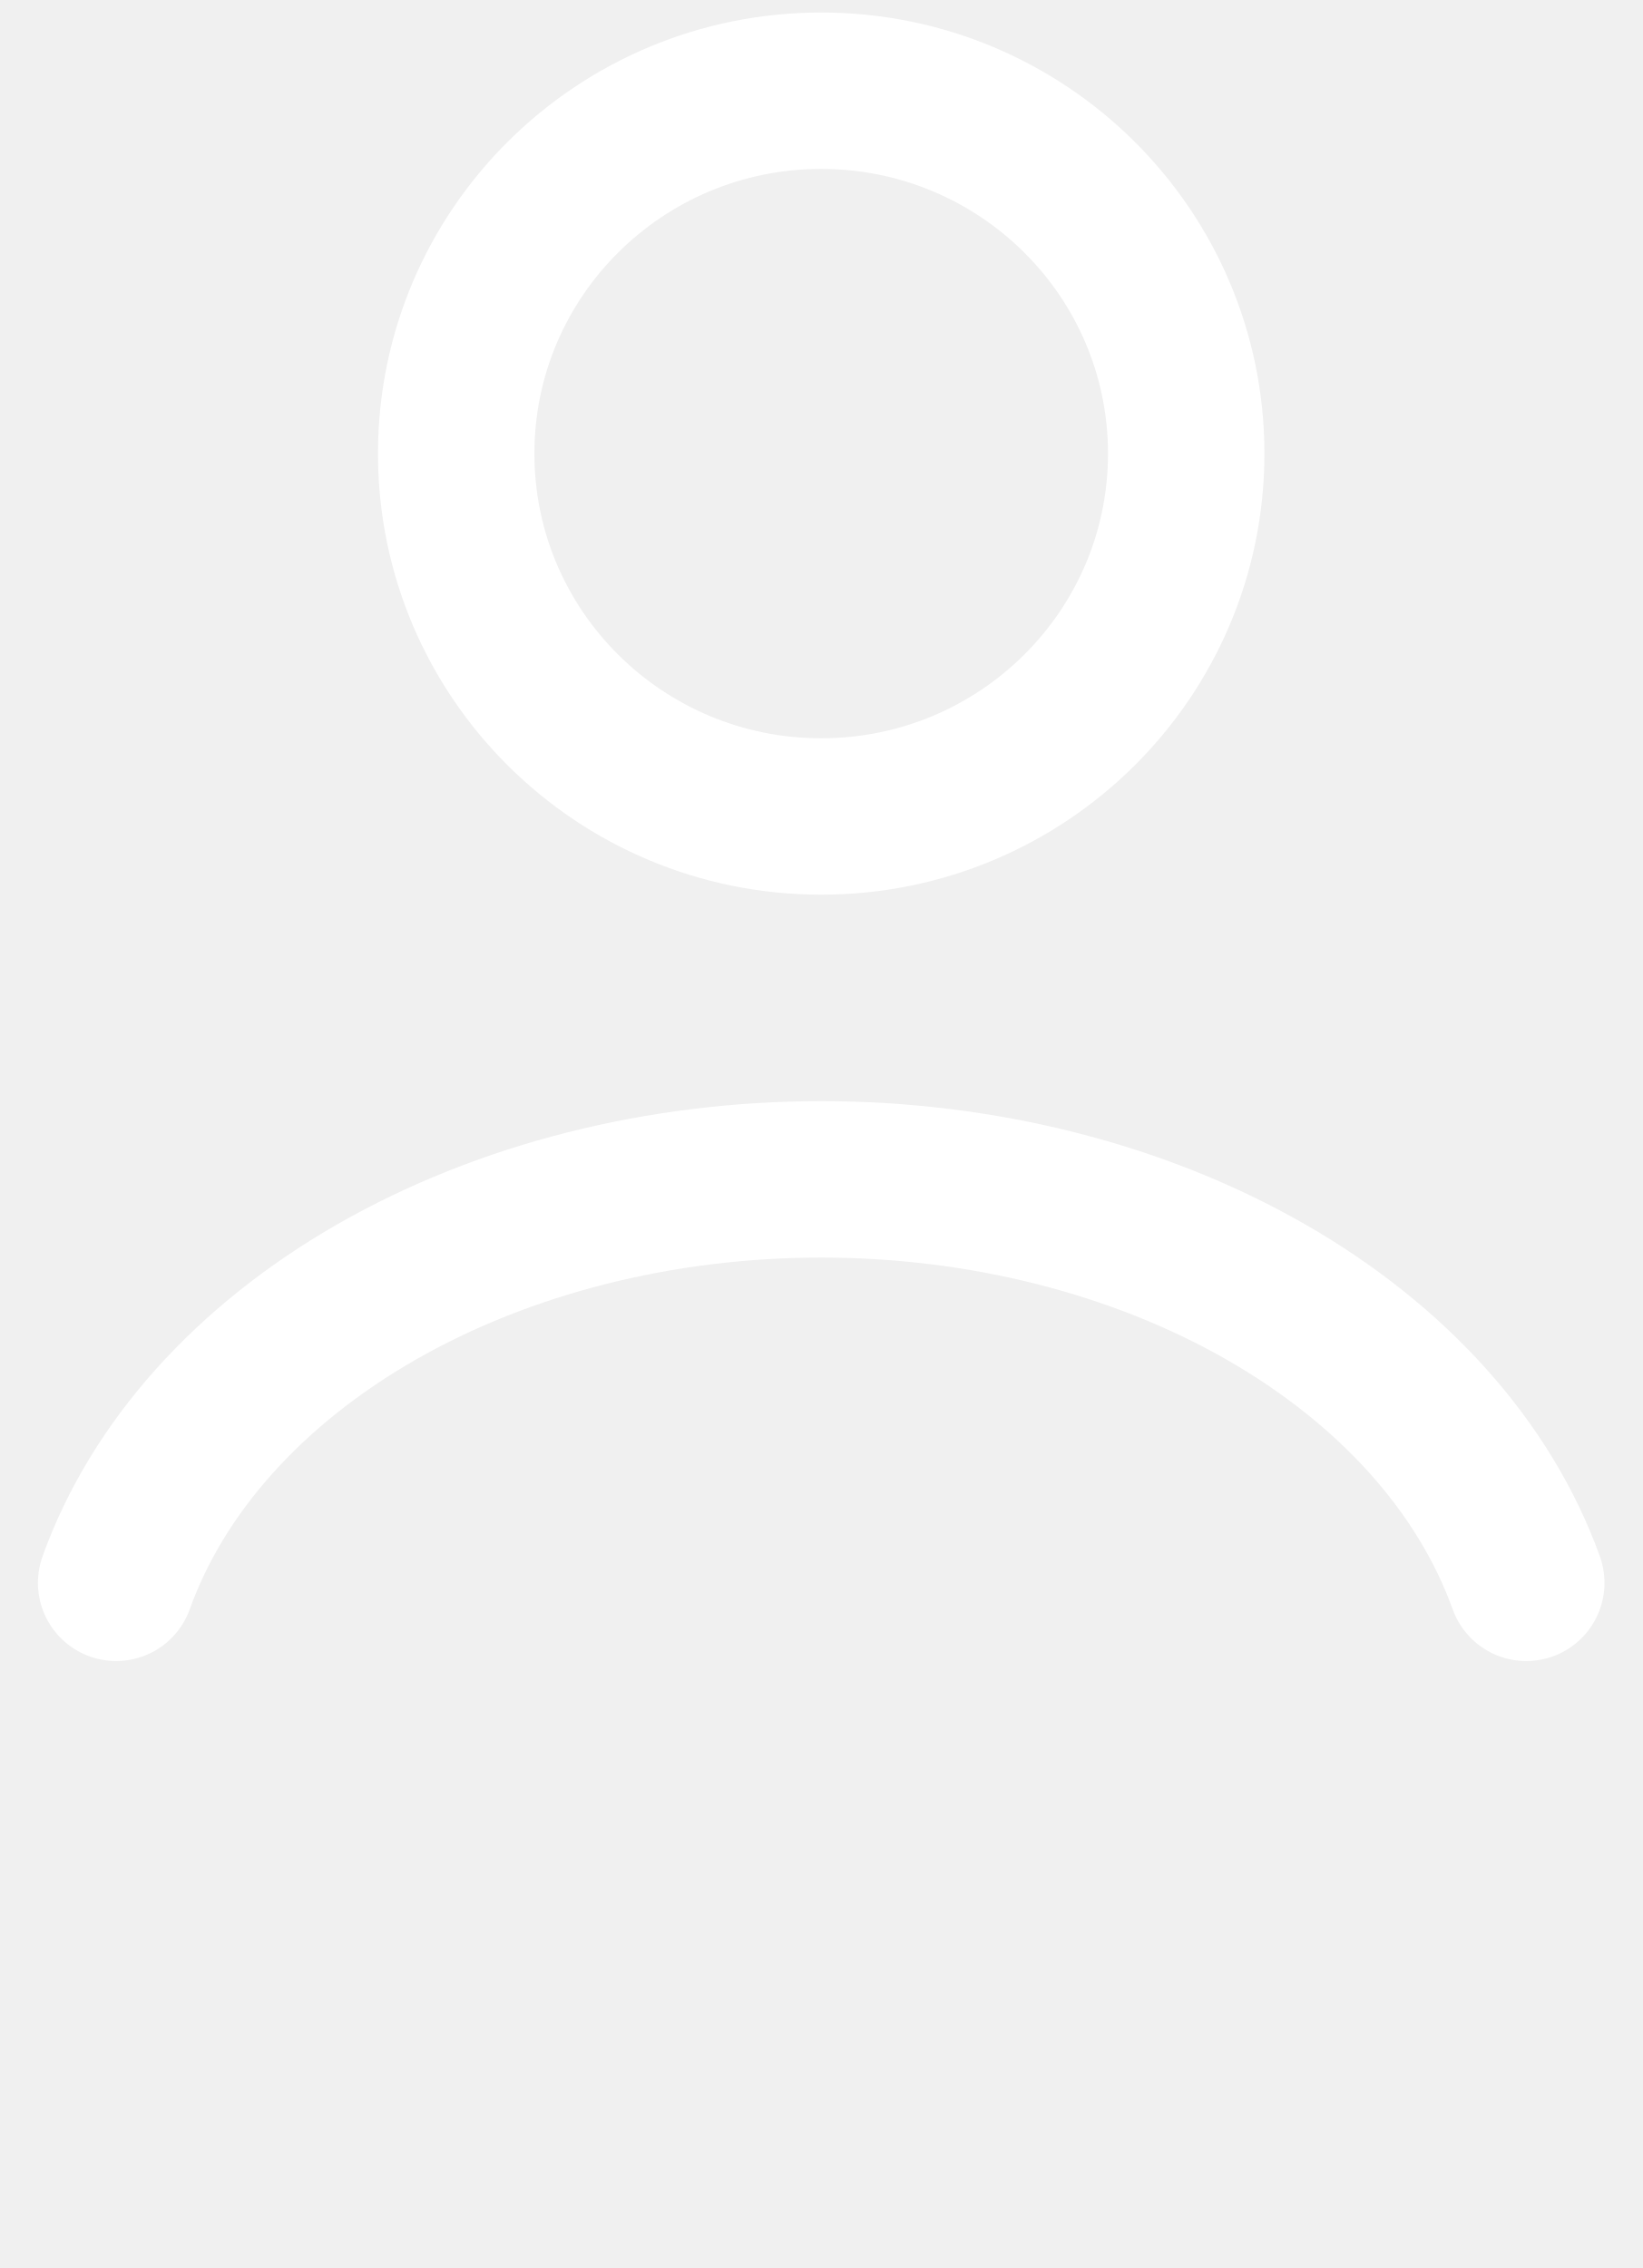
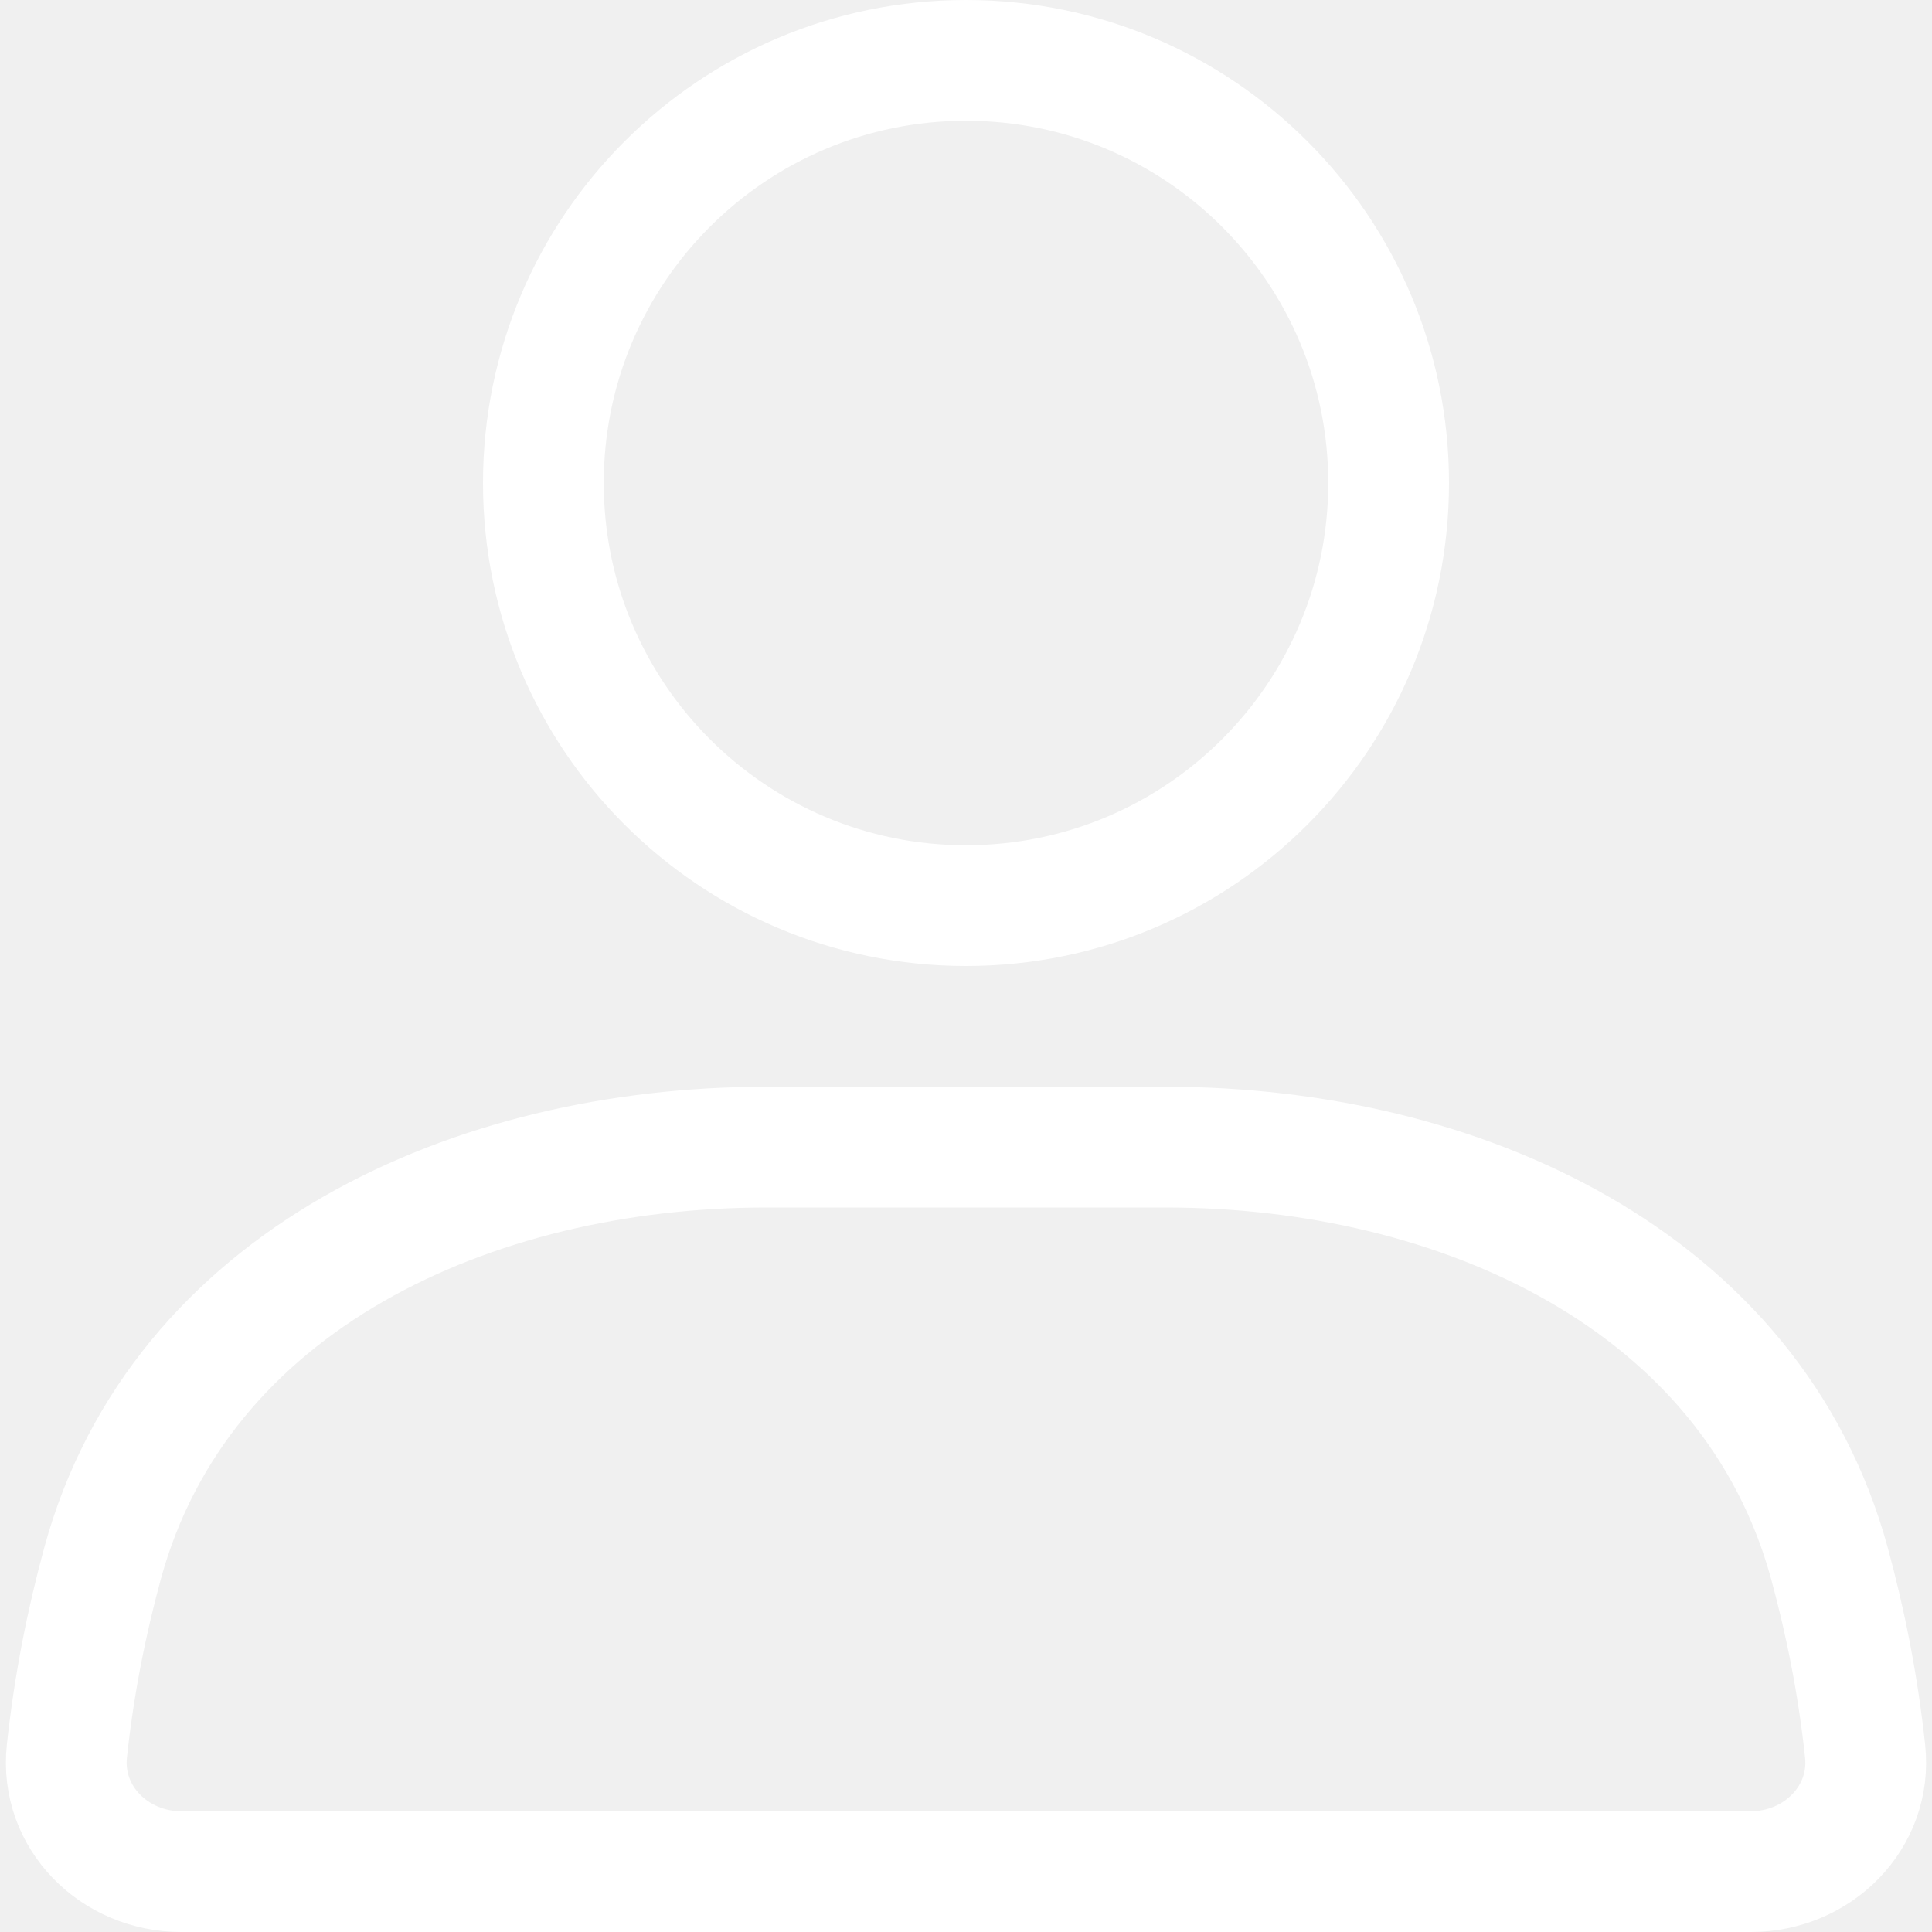
- <svg xmlns="http://www.w3.org/2000/svg" width="21" height="29" viewBox="0 0 21 29" fill="none">
-   <path d="M19.515 20.239C18.983 18.759 17.812 17.451 16.182 16.518C14.552 15.585 12.555 15.08 10.5 15.08C8.445 15.08 6.448 15.585 4.818 16.518C3.188 17.451 2.016 18.759 1.485 20.239" stroke="white" stroke-width="2" stroke-linecap="round" />
-   <ellipse cx="10.5" cy="5.8" rx="4.667" ry="4.64" stroke="white" stroke-width="2" stroke-linecap="round" />
+ <svg xmlns="http://www.w3.org/2000/svg" width="16" height="16" viewBox="0 0 16 16" fill="none">
+   <circle cx="8" cy="4" r="3.5" stroke="white" stroke-linecap="round" />
+   <path d="M0.849 12.948C1.489 10.603 3.915 9.5 6.345 9.5H9.655C12.085 9.5 14.511 10.603 15.151 12.948C15.282 13.429 15.387 13.949 15.446 14.502C15.505 15.051 15.052 15.5 14.5 15.5H1.5C0.948 15.5 0.495 15.051 0.554 14.502C0.613 13.949 0.718 13.429 0.849 12.948Z" stroke="white" stroke-linecap="round" />
</svg>
